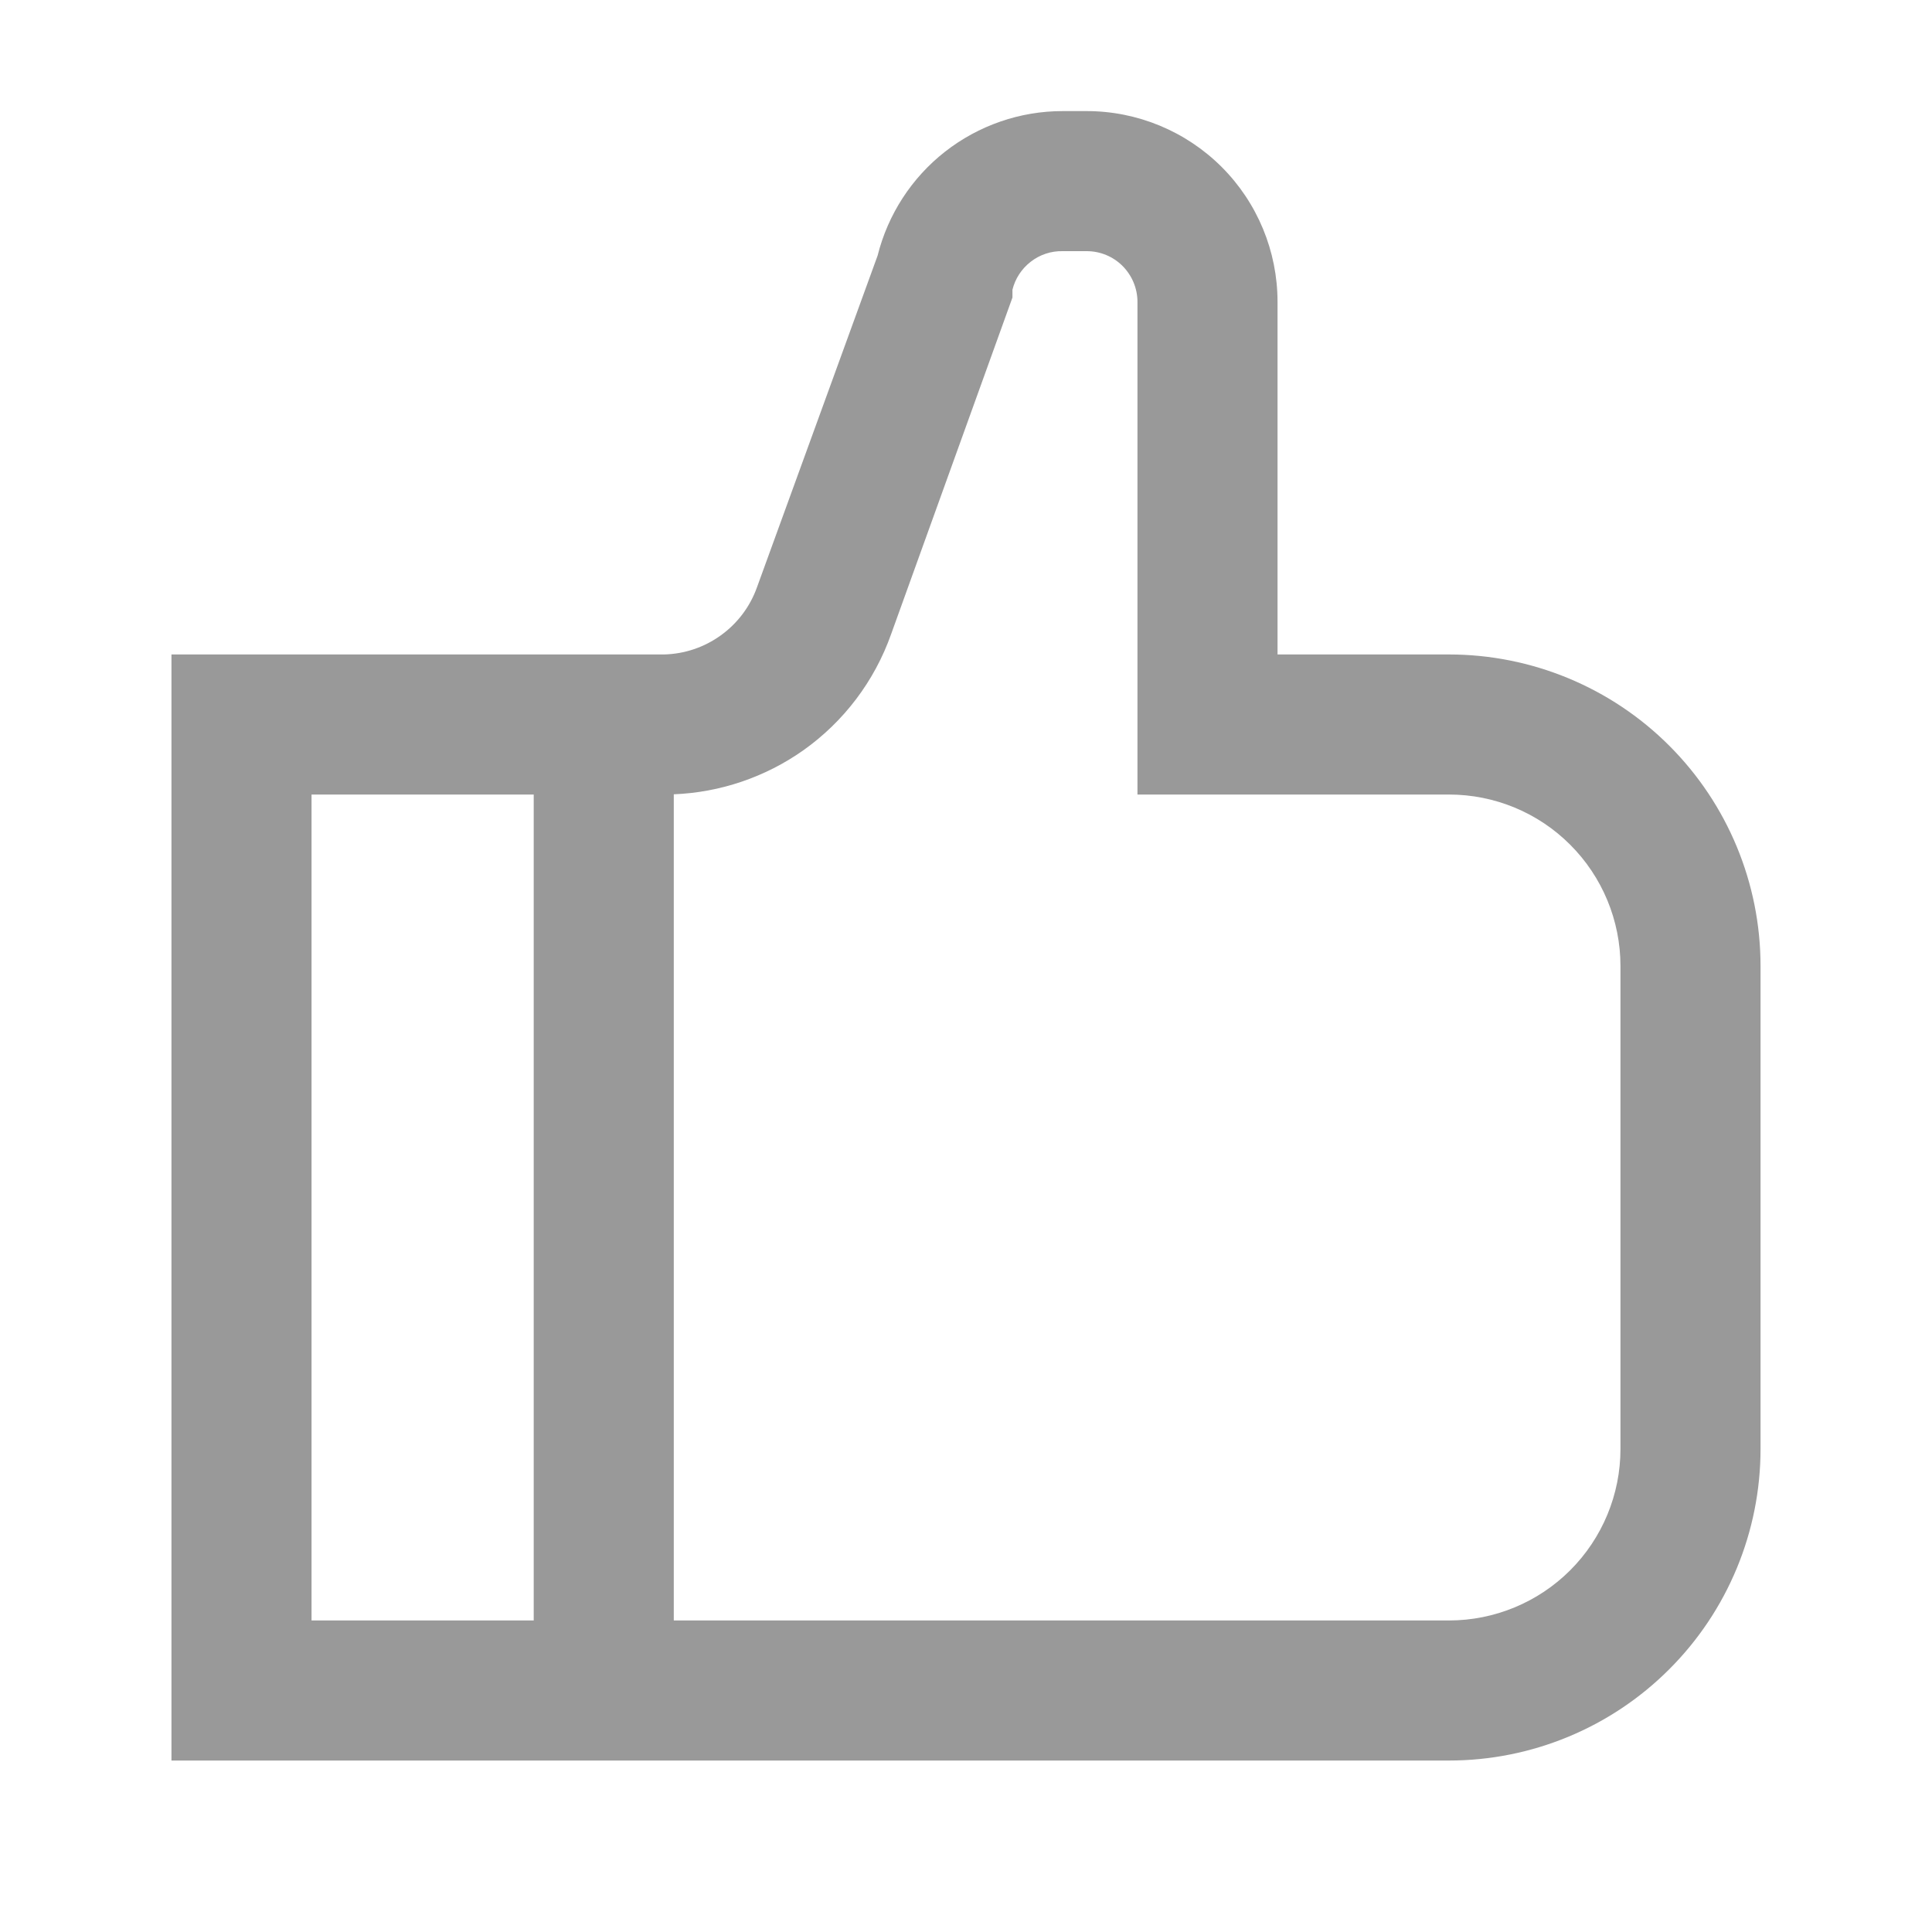
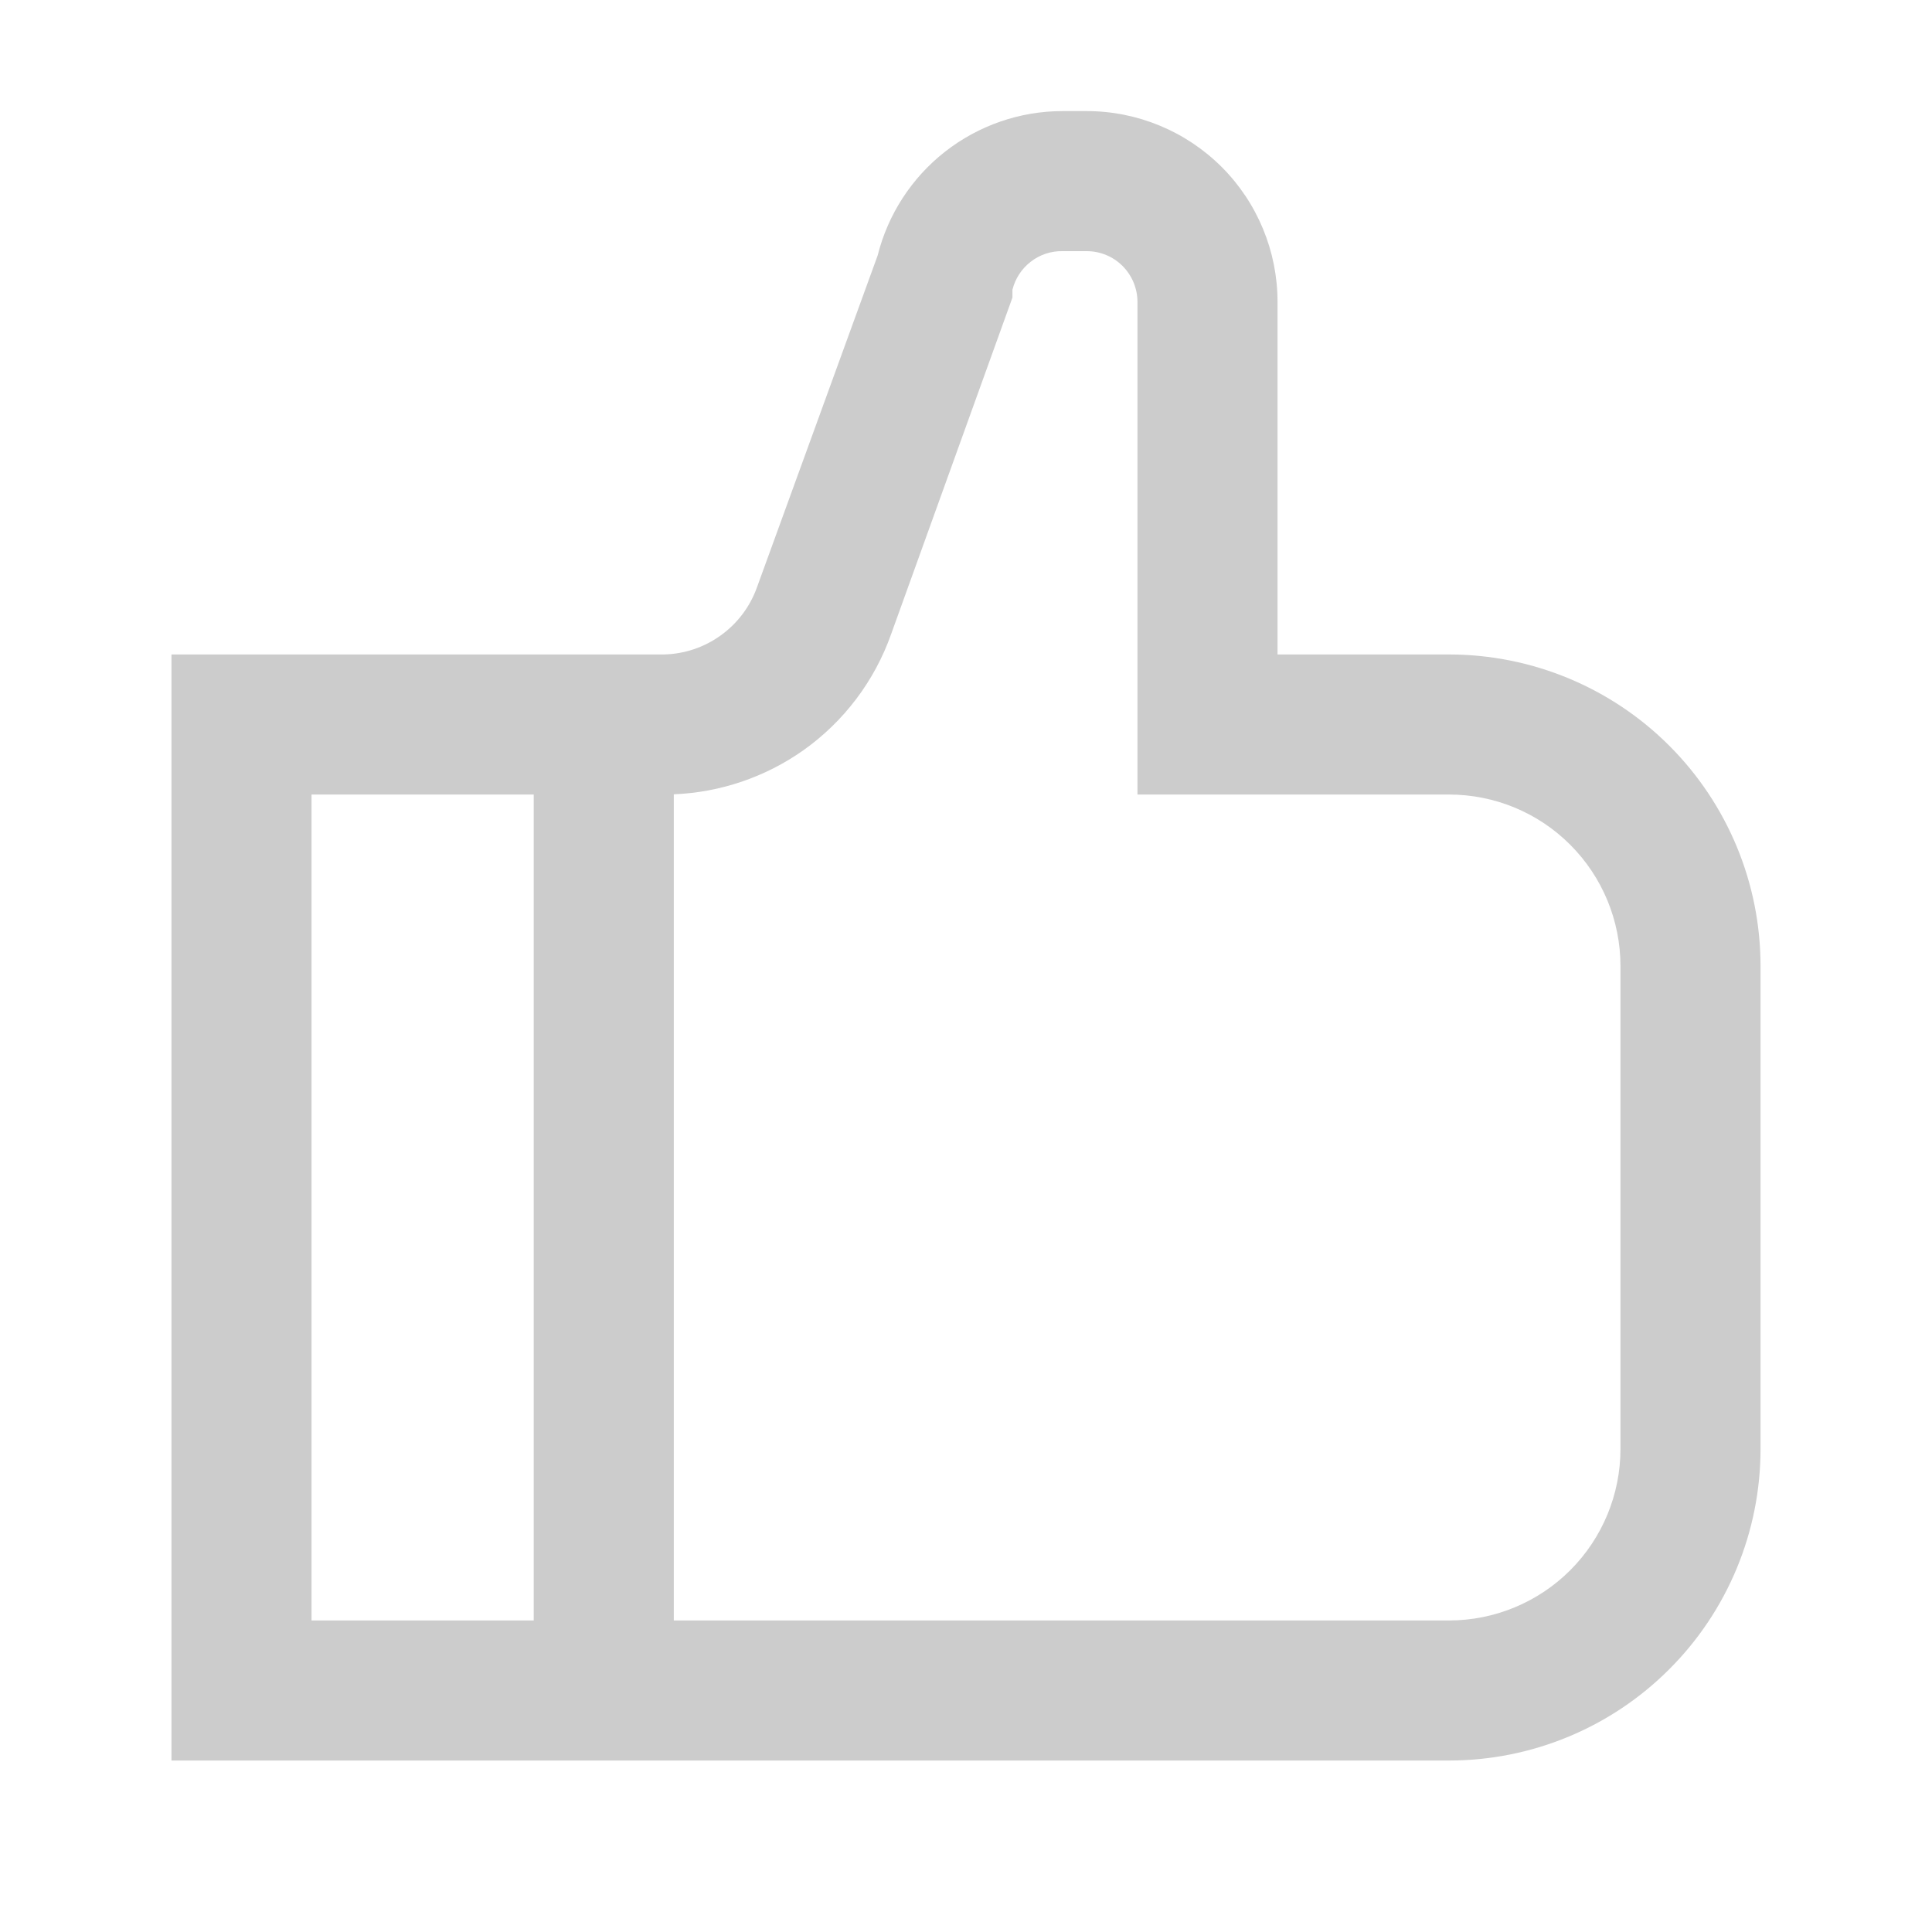
<svg xmlns="http://www.w3.org/2000/svg" width="24" height="24" viewBox="0 0 24 24" fill="none">
-   <path fill-rule="evenodd" clip-rule="evenodd" d="M13.5 1.38H13.2C12.671 1.38 12.157 1.558 11.74 1.884C11.325 2.209 11.03 2.664 10.902 3.175L9.404 7.294C9.319 7.534 9.162 7.743 8.955 7.892C8.749 8.041 8.503 8.124 8.248 8.13H2.13V21.87H18C19.026 21.87 20.011 21.462 20.736 20.736C21.462 20.011 21.87 19.026 21.87 18V12C21.87 10.973 21.462 9.989 20.736 9.263C20.011 8.538 19.026 8.13 18 8.13H15.87V3.75C15.87 3.121 15.62 2.518 15.176 2.074C14.731 1.63 14.128 1.38 13.5 1.38ZM12.802 3.253C12.916 3.163 13.059 3.116 13.204 3.12L13.5 3.12C13.667 3.12 13.827 3.186 13.945 3.304C14.063 3.423 14.13 3.583 14.13 3.75V9.87H18C18.565 9.87 19.107 10.094 19.506 10.494C19.905 10.893 20.13 11.435 20.13 12V18C20.13 18.565 19.905 19.107 19.506 19.506C19.107 19.905 18.565 20.13 18 20.13H8.37V9.867C8.946 9.844 9.504 9.655 9.977 9.322C10.482 8.965 10.864 8.46 11.07 7.877L12.577 3.696V3.599C12.611 3.462 12.69 3.34 12.802 3.253ZM3.87 20.13V9.87H6.63V20.13H3.87Z" fill="#999999" />
+   <path fill-rule="evenodd" clip-rule="evenodd" d="M13.5 1.38H13.2C12.671 1.38 12.157 1.558 11.74 1.884C11.325 2.209 11.03 2.664 10.902 3.175L9.404 7.294C9.319 7.534 9.162 7.743 8.955 7.892C8.749 8.041 8.503 8.124 8.248 8.13H2.13V21.87H18C19.026 21.87 20.011 21.462 20.736 20.736C21.462 20.011 21.87 19.026 21.87 18V12C21.87 10.973 21.462 9.989 20.736 9.263C20.011 8.538 19.026 8.13 18 8.13H15.87V3.75C15.87 3.121 15.62 2.518 15.176 2.074C14.731 1.63 14.128 1.38 13.5 1.38ZM12.802 3.253C12.916 3.163 13.059 3.116 13.204 3.12L13.5 3.12C13.667 3.12 13.827 3.186 13.945 3.304C14.063 3.423 14.13 3.583 14.13 3.75V9.87H18C18.565 9.87 19.107 10.094 19.506 10.494C19.905 10.893 20.13 11.435 20.13 12V18C20.13 18.565 19.905 19.107 19.506 19.506C19.107 19.905 18.565 20.13 18 20.13H8.37V9.867C8.946 9.844 9.504 9.655 9.977 9.322C10.482 8.965 10.864 8.46 11.07 7.877L12.577 3.696V3.599C12.611 3.462 12.69 3.34 12.802 3.253ZM3.87 20.13V9.87H6.63V20.13H3.87Z" fill="#cccccc" />
</svg>
